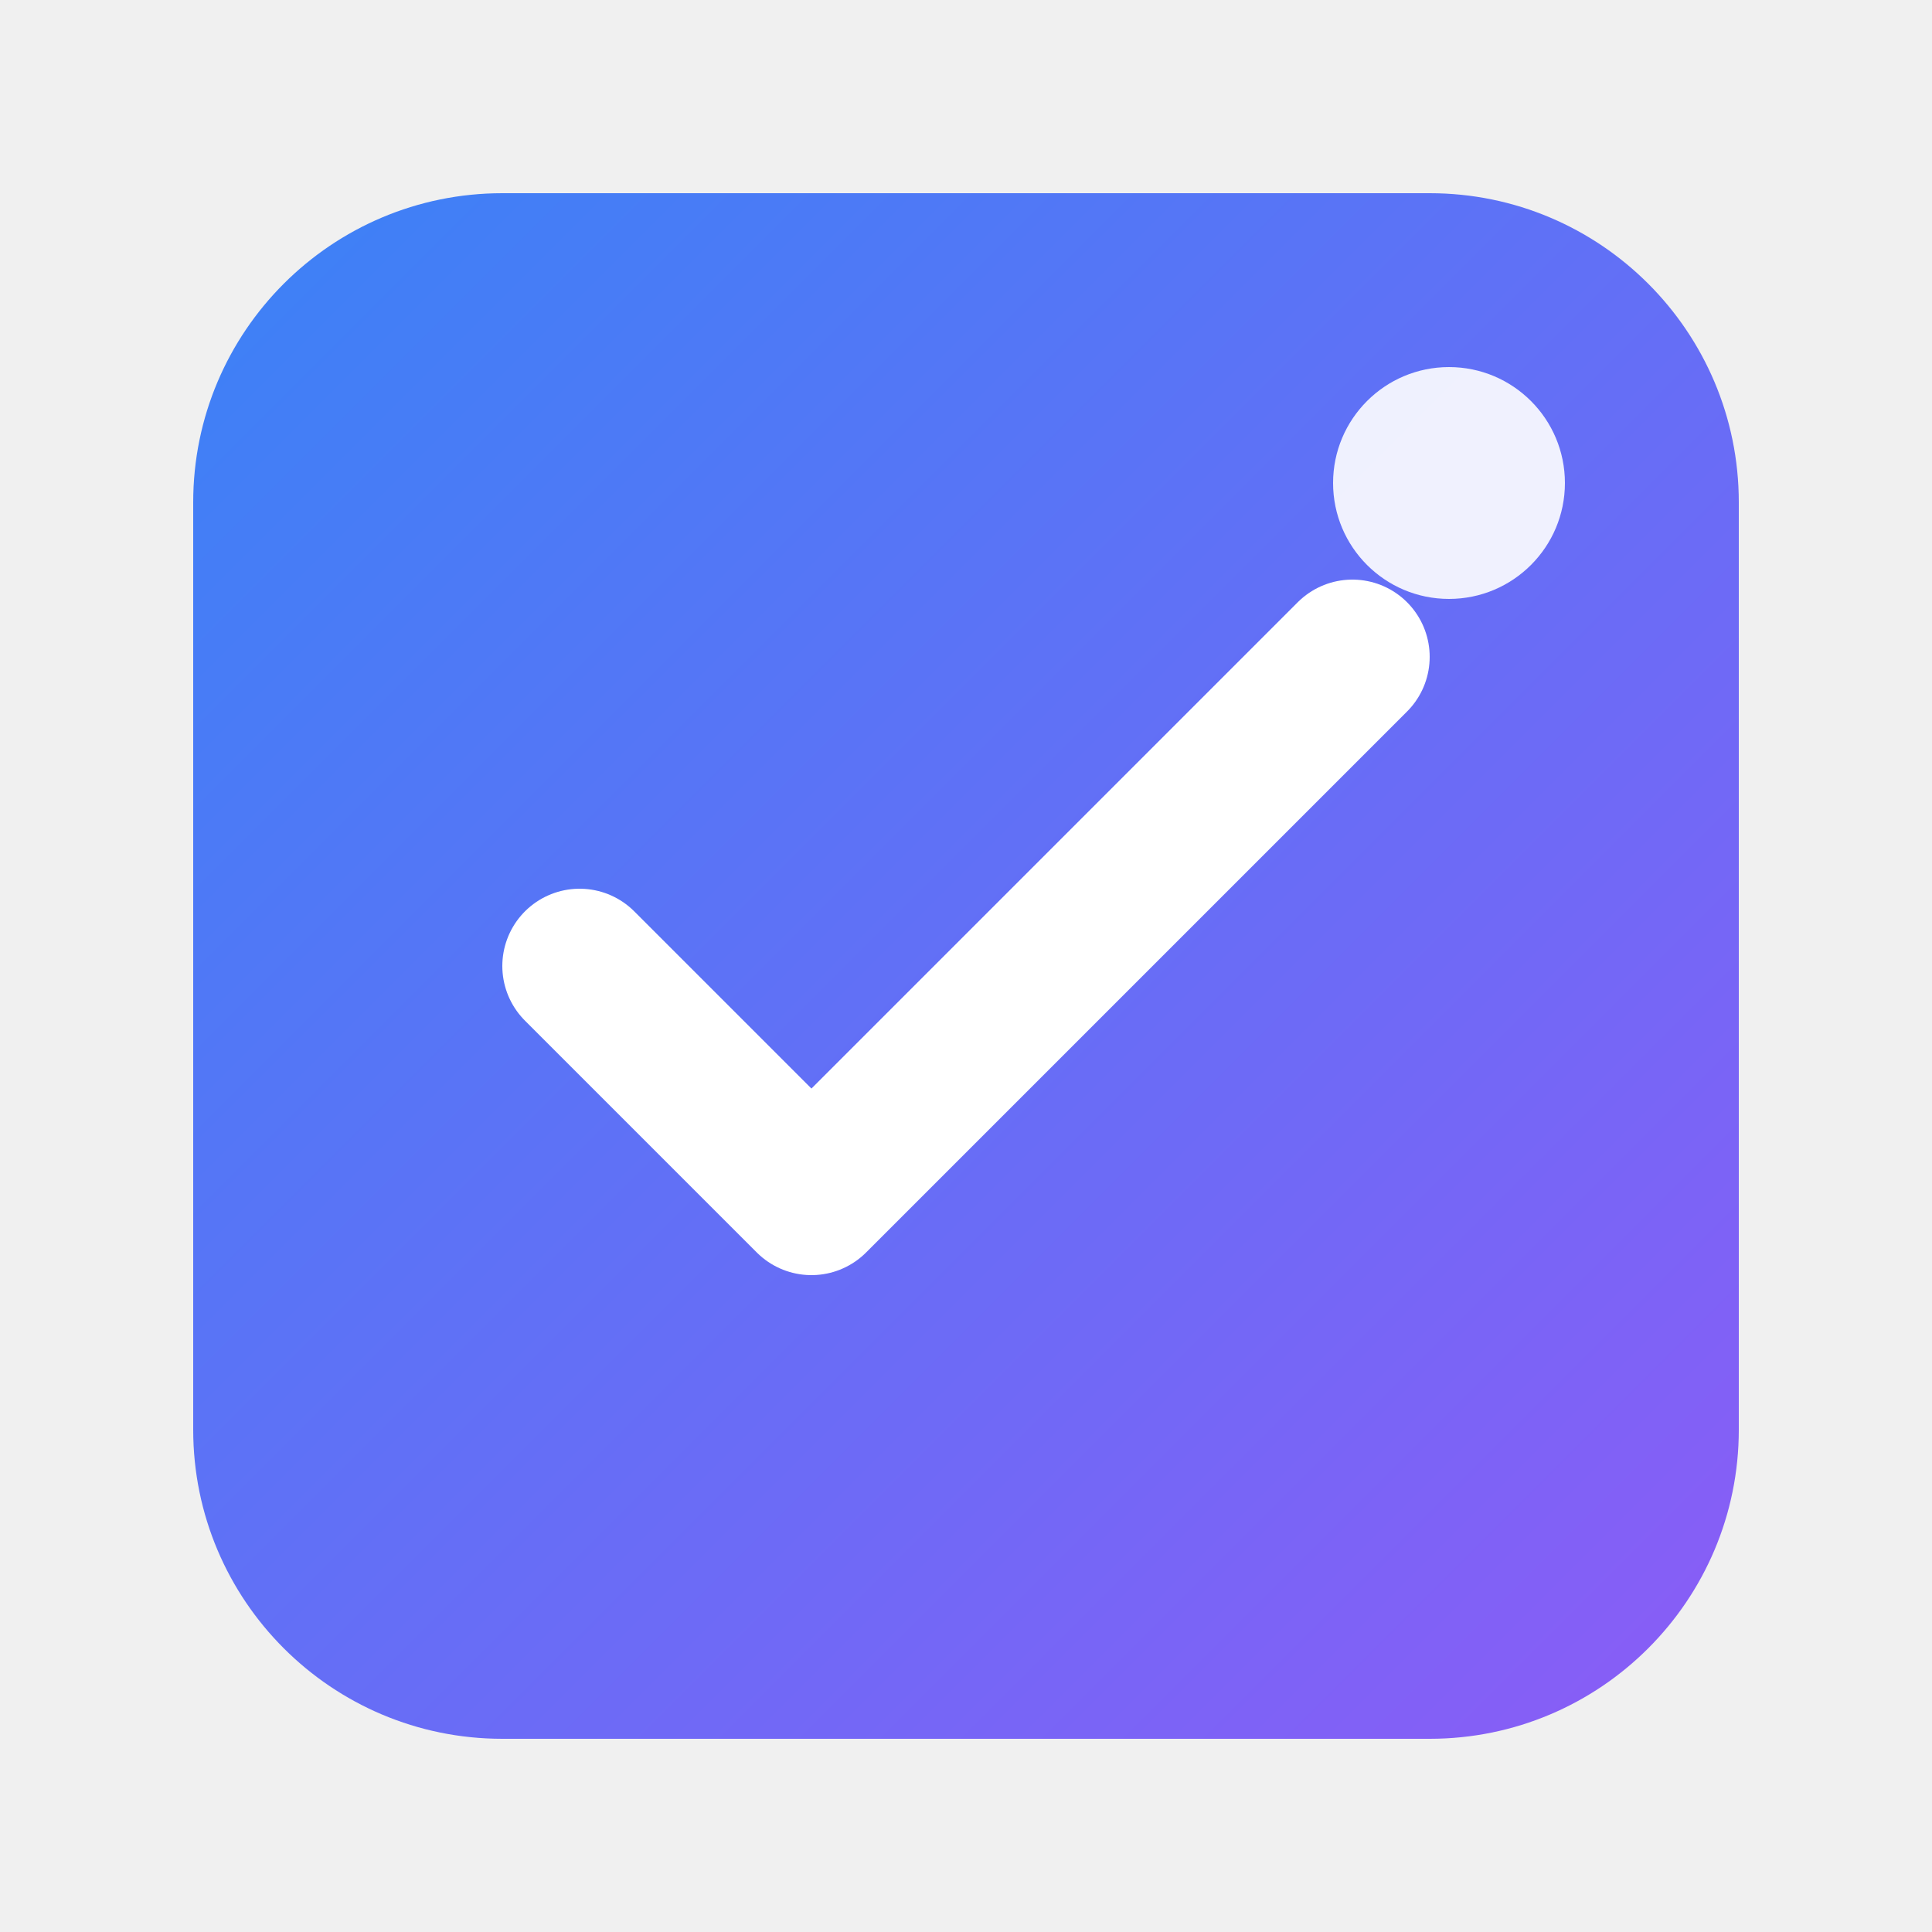
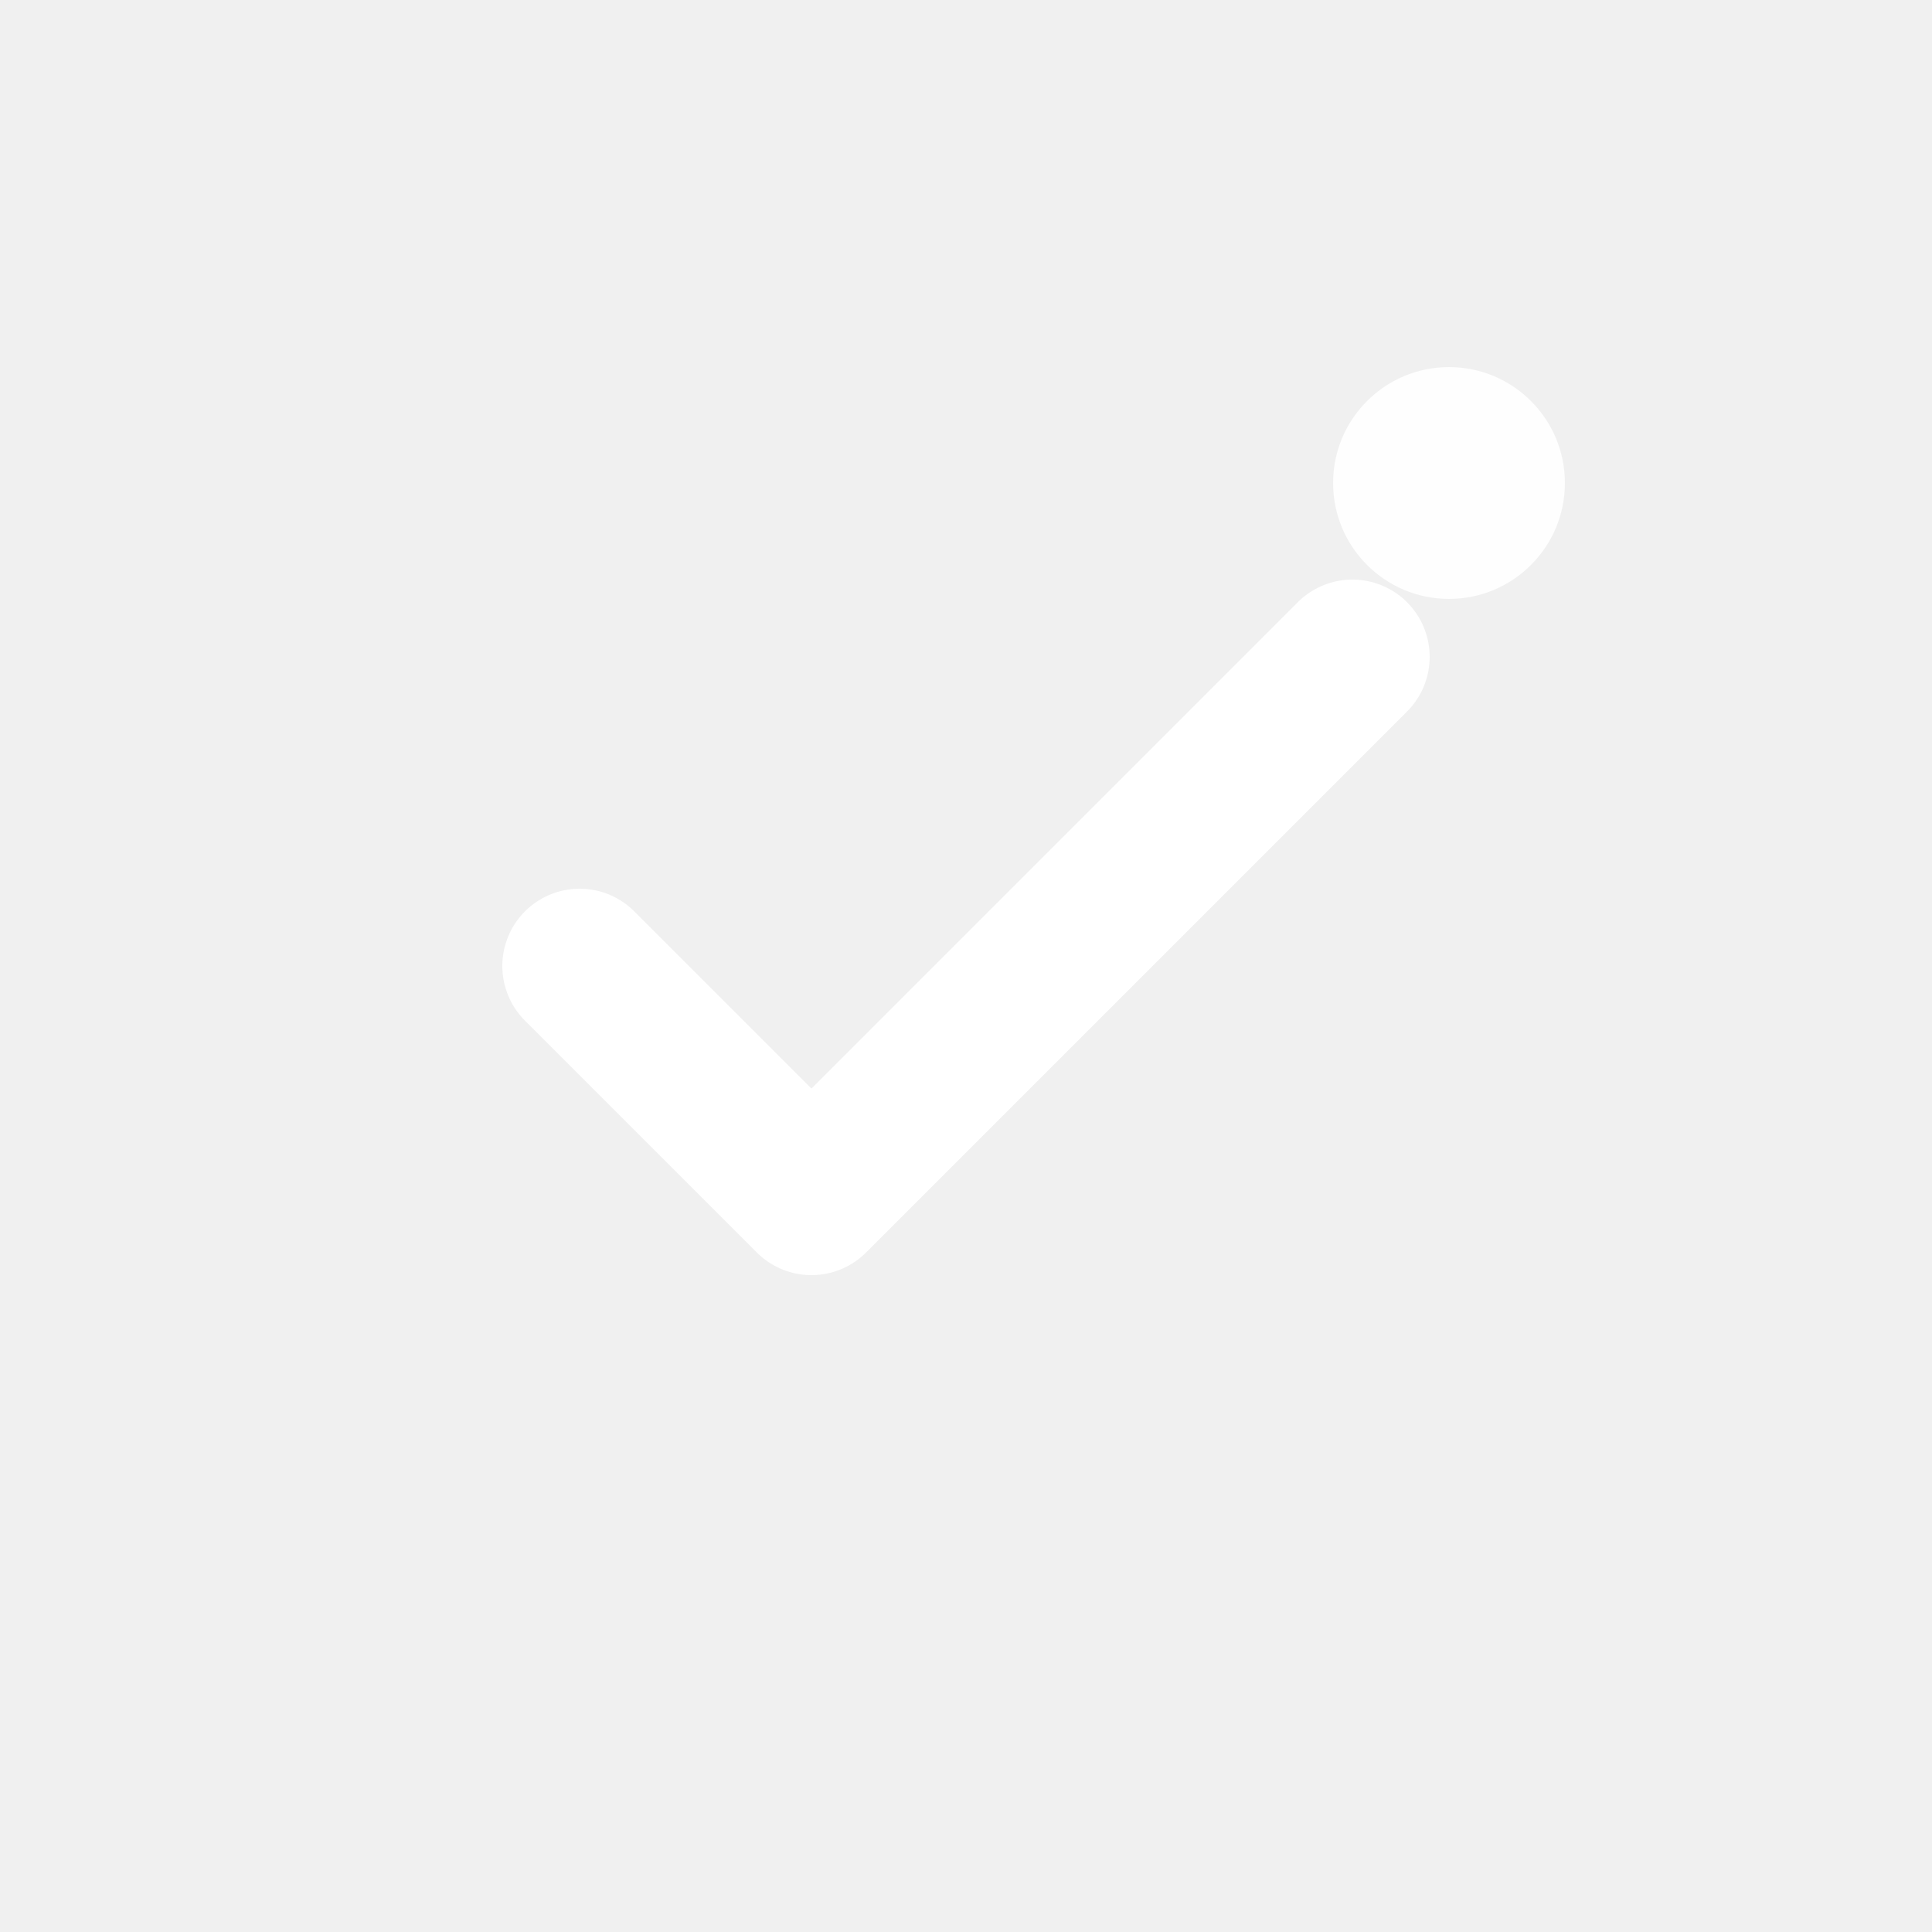
- <svg xmlns="http://www.w3.org/2000/svg" viewBox="0 0 100 100">
-   <defs>
-     <linearGradient id="grad" x1="0%" y1="0%" x2="100%" y2="100%">
-       <stop offset="0%" style="stop-color:#3b82f6;stop-opacity:1" />
-       <stop offset="100%" style="stop-color:#8b5cf6;stop-opacity:1" />
-     </linearGradient>
-   </defs>
-   <rect x="10" y="10" width="80" height="80" rx="16" fill="url(#grad)" />
-   <path d="M 30 50 L 42 62 L 70 34" stroke="white" stroke-width="8" stroke-linecap="round" stroke-linejoin="round" fill="none" />
-   <circle cx="75" cy="25" r="6" fill="white" opacity="0.9" />
+ <svg xmlns="http://www.w3.org/2000/svg" version="1.1" width="100" height="100">
+   <svg viewBox="0 0 100 100">
+     <defs>
+       <linearGradient id="SvgjsLinearGradient1001" x1="0%" y1="0%" x2="100%" y2="100%">
+         <stop offset="0%" style="stop-color:#3b82f6;stop-opacity:1" />
+         <stop offset="100%" style="stop-color:#8b5cf6;stop-opacity:1" />
+       </linearGradient>
+     </defs>
+     <rect x="10" y="10" width="80" height="80" rx="16" fill="url(#grad)" />
+     <path d="M 30 50 L 42 62 L 70 34" stroke="white" stroke-width="8" stroke-linecap="round" stroke-linejoin="round" fill="none" />
+     <circle cx="75" cy="25" r="6" fill="white" opacity="0.9" />
+   </svg>
+   <style>@media (prefers-color-scheme: light) { :root { filter: none; } }
+ @media (prefers-color-scheme: dark) { :root { filter: none; } }
+ </style>
</svg>
